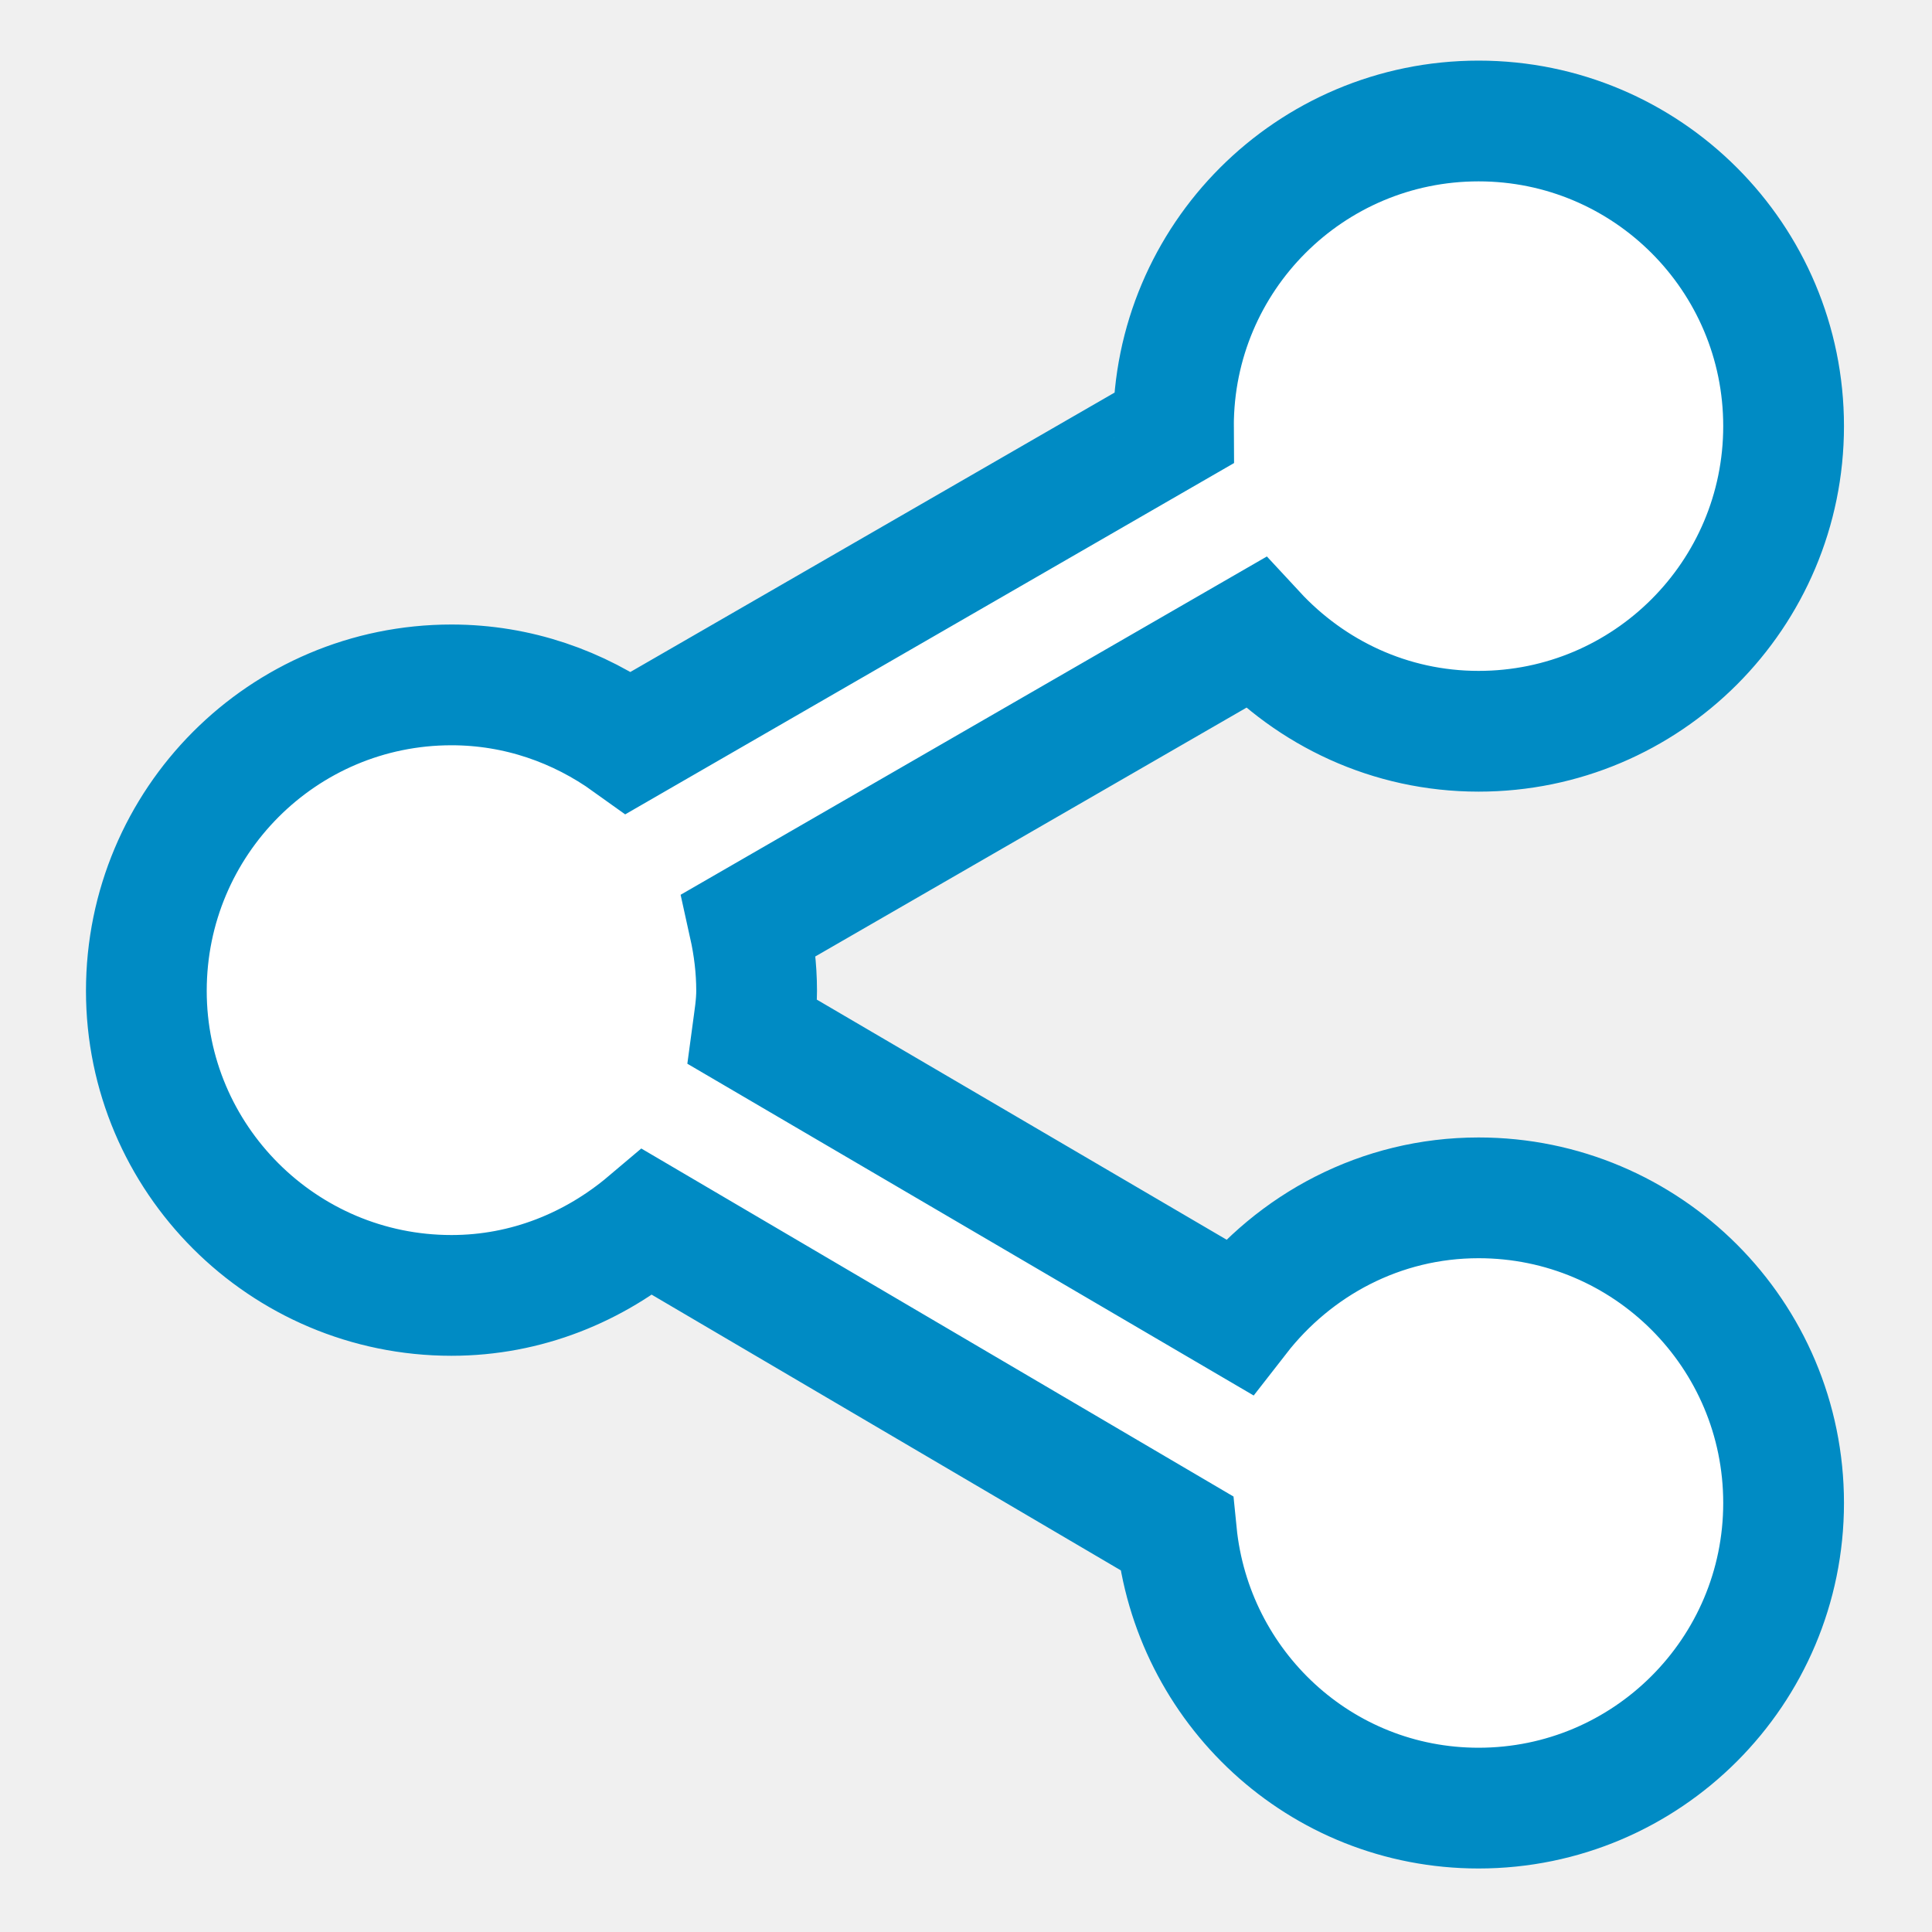
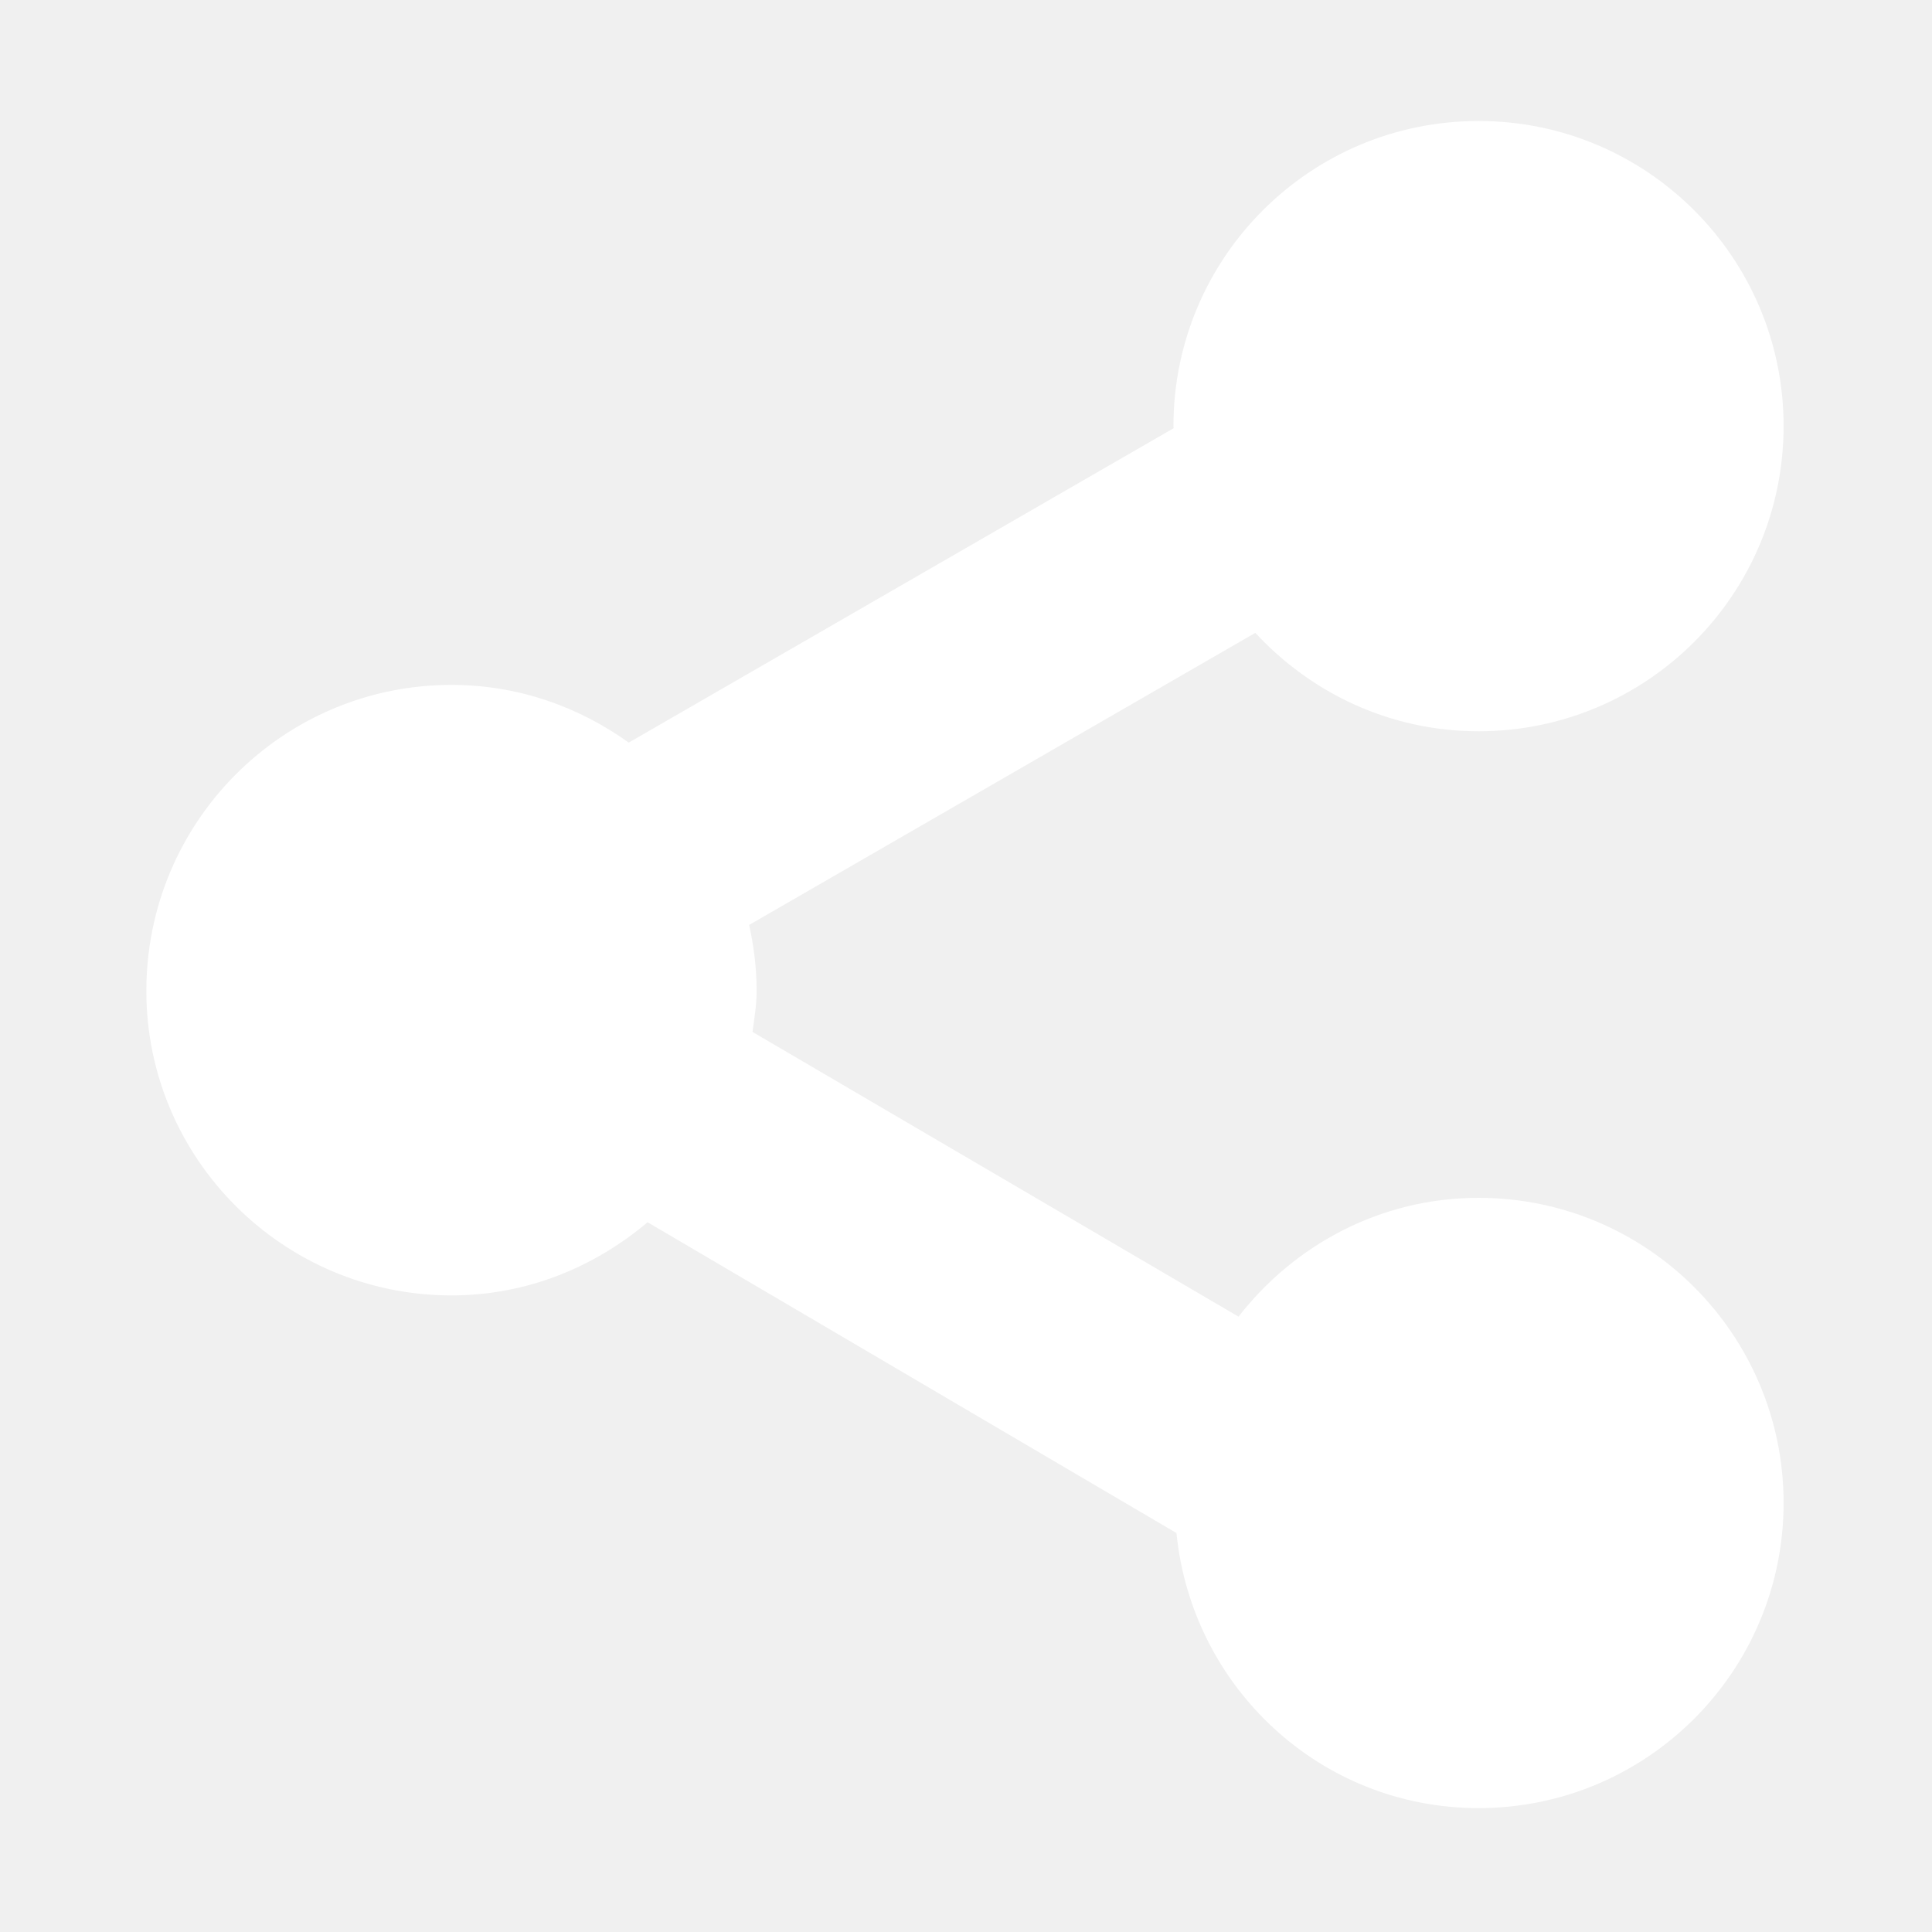
- <svg xmlns="http://www.w3.org/2000/svg" version="1.1" x="0px" y="0px" width="16px" height="16px" viewBox="0 0 16 16" enable-background="new 0 0 16 16" xml:space="preserve" fill="#fff" stroke="#008bc4">
+ <svg xmlns="http://www.w3.org/2000/svg" version="1.1" x="0px" y="0px" width="16px" height="16px" viewBox="0 0 16 16" enable-background="new 0 0 16 16" xml:space="preserve" fill="#fff">
  <path d="M12.245,9.92c-0.812,0-1.526,0.39-1.988,0.984L6.232,8.546c0.015-0.112,0.034-0.224,0.034-0.34  c0-0.188-0.023-0.37-0.062-0.546l4.192-2.419c0.461,0.498,1.115,0.815,1.849,0.815c1.395,0,2.526-1.132,2.526-2.527  c0-1.396-1.132-2.527-2.526-2.527c-1.396,0-2.527,1.131-2.527,2.527c0,0.006,0.002,0.011,0.002,0.017L5.207,6.15  C4.792,5.852,4.288,5.672,3.739,5.672c-1.396,0-2.527,1.134-2.527,2.534c0,1.388,1.131,2.522,2.527,2.522  c0.622,0,1.184-0.234,1.624-0.606l4.38,2.574c0.127,1.276,1.191,2.278,2.502,2.278c1.395,0,2.526-1.133,2.526-2.527  C14.771,11.051,13.64,9.92,12.245,9.92z" />
</svg>
